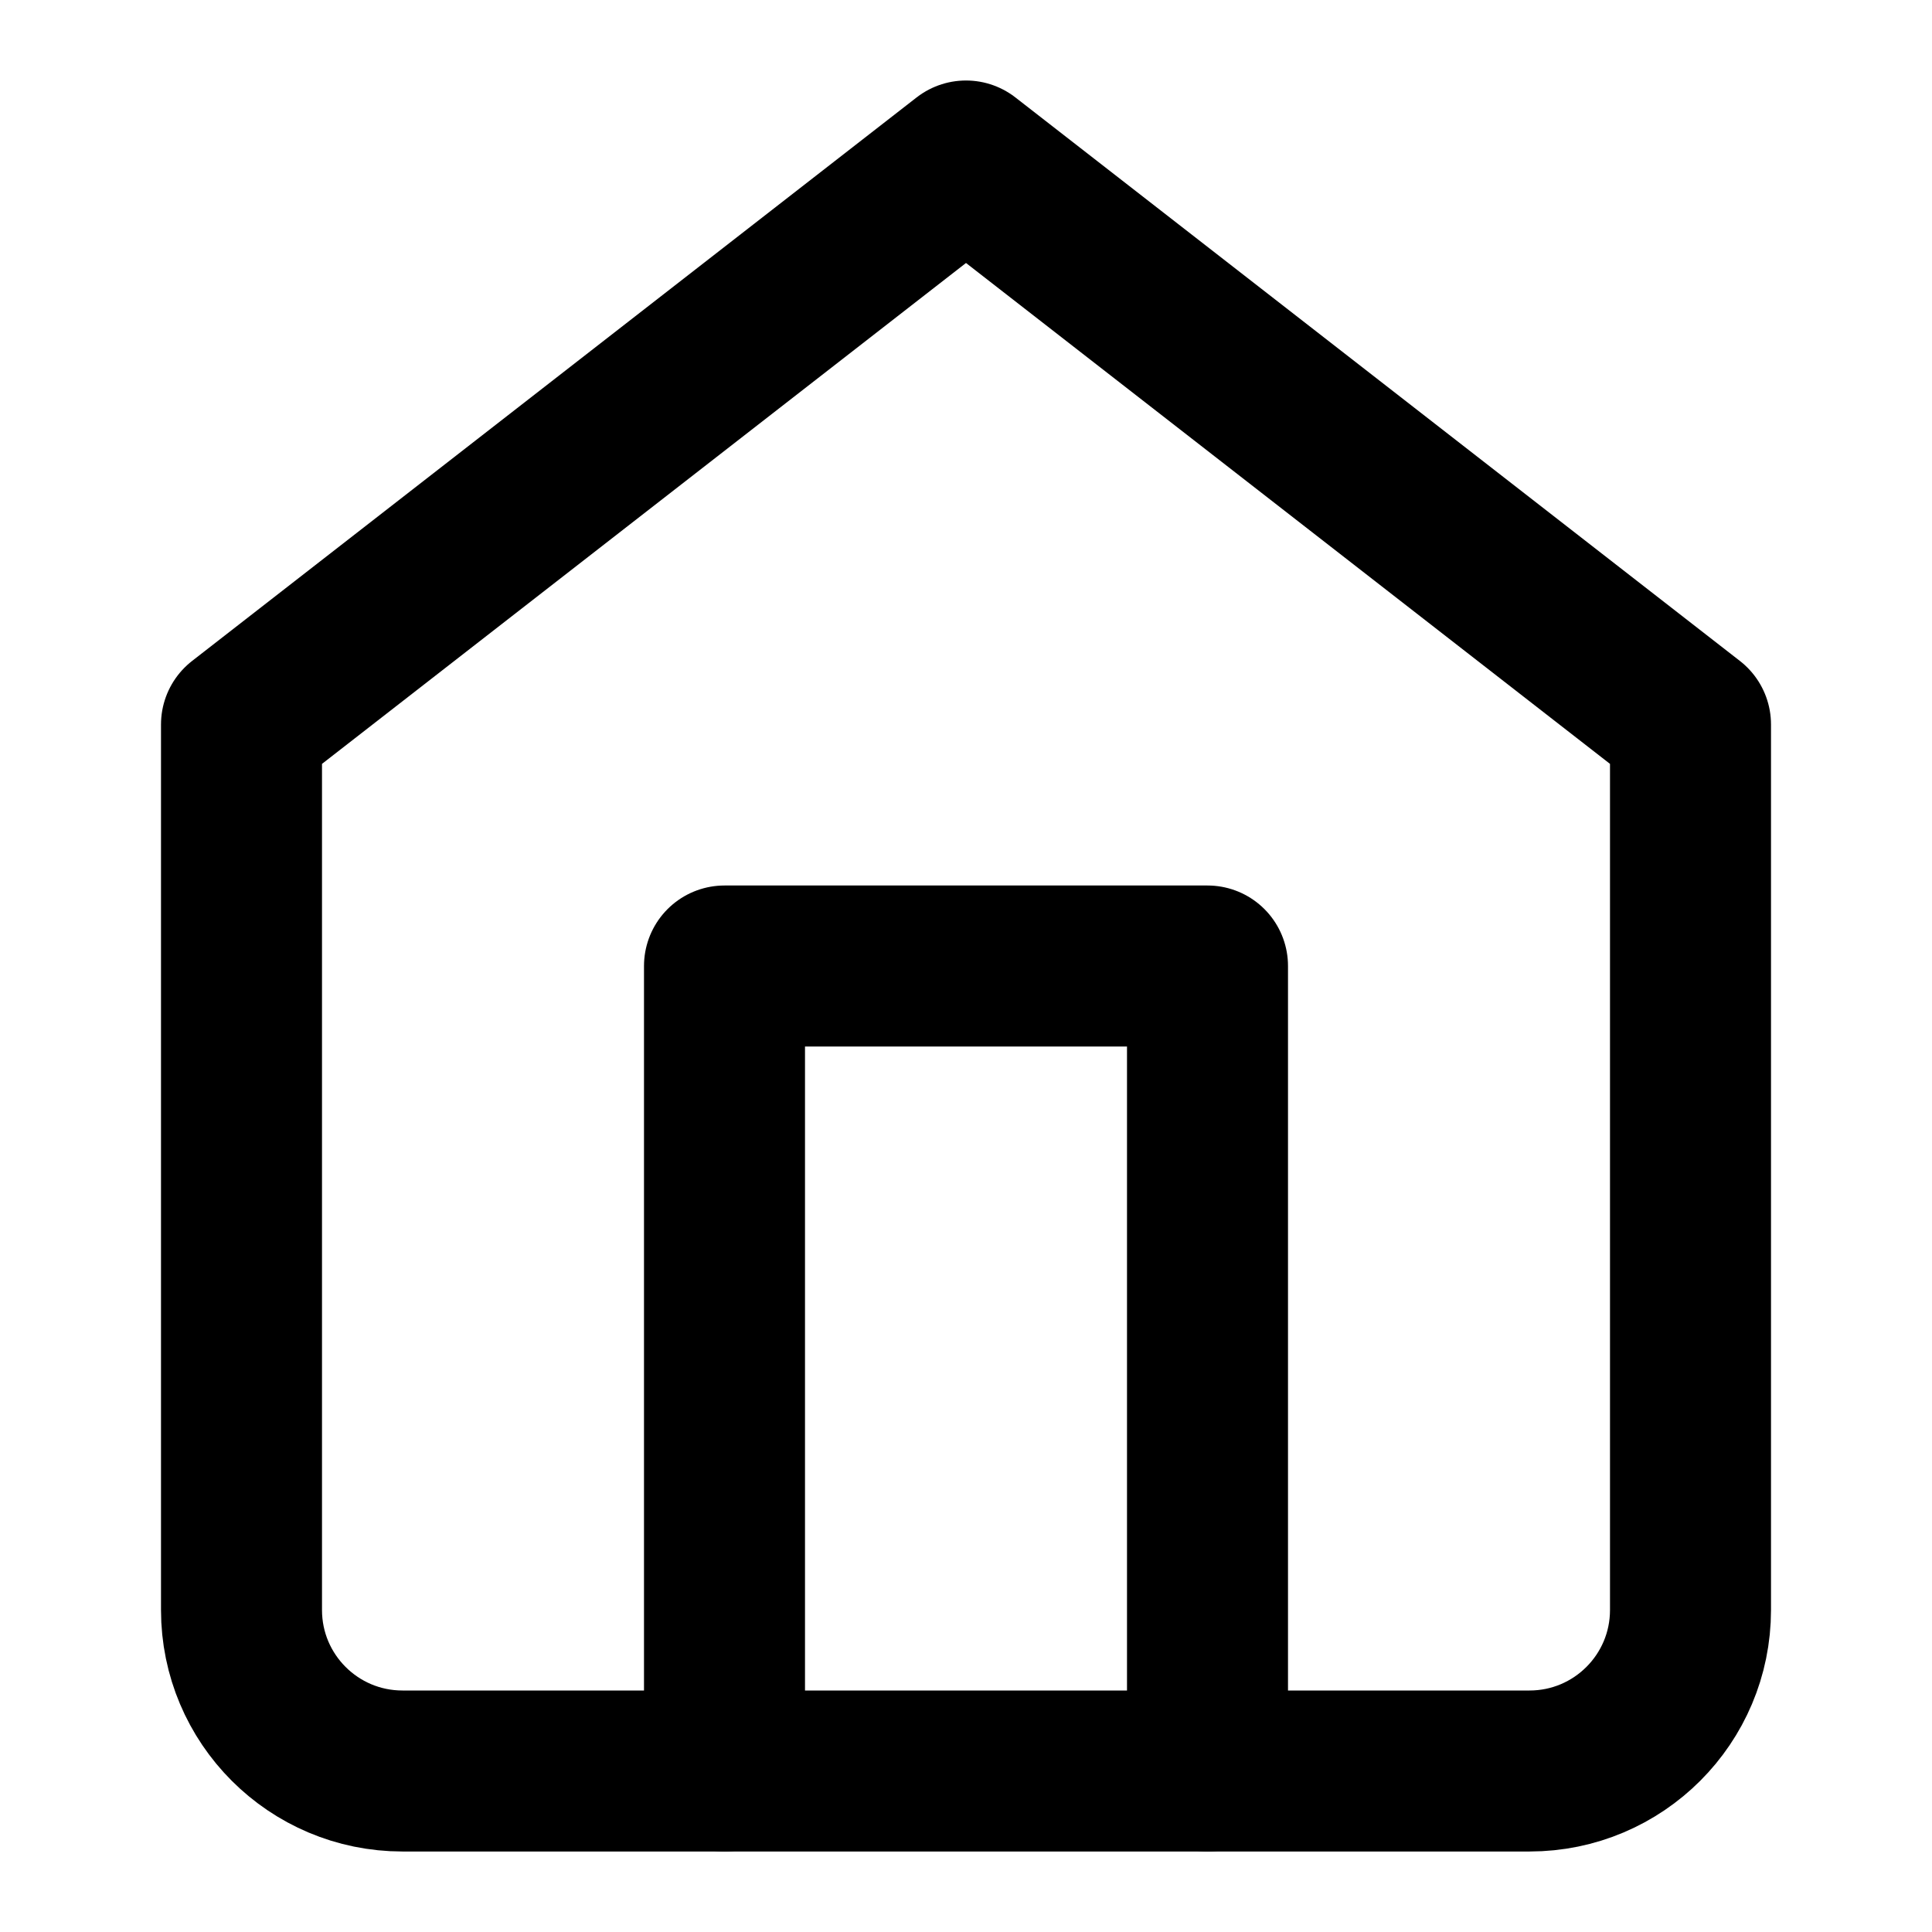
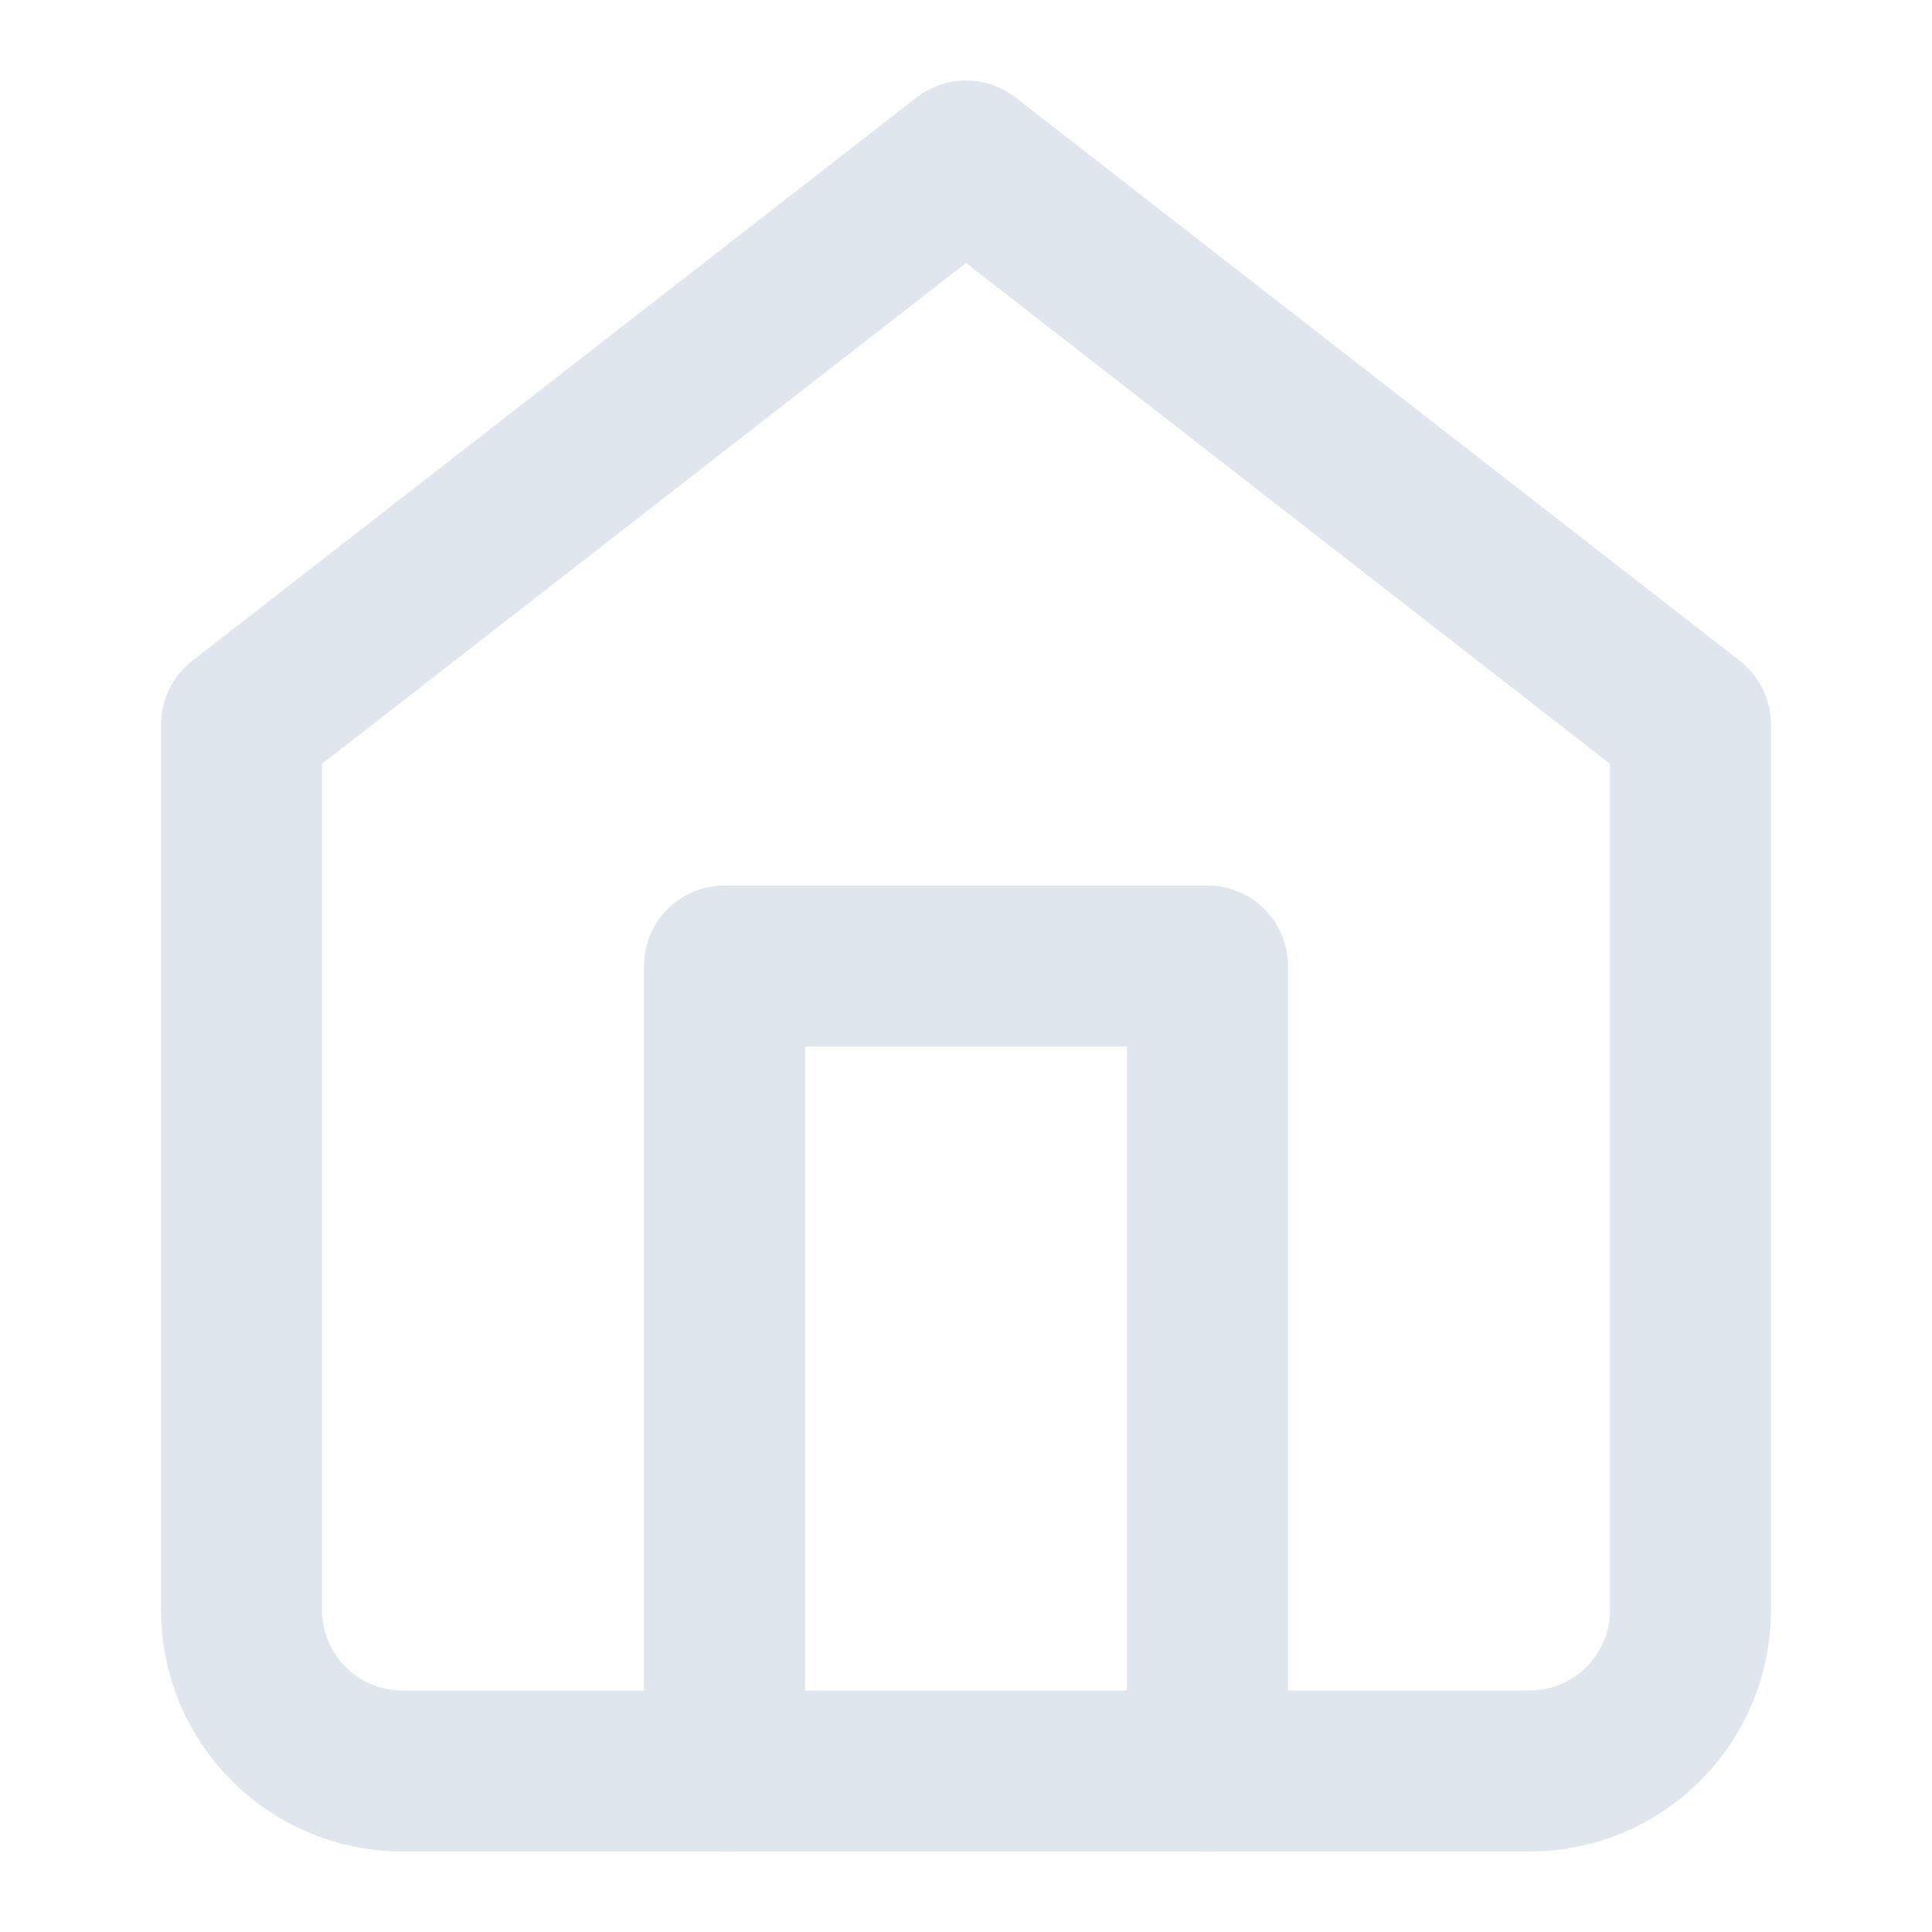
- <svg xmlns="http://www.w3.org/2000/svg" width="24" height="24" viewBox="0 0 24 24" fill="none" stroke="currentColor" stroke-width="2" stroke-linecap="round" stroke-linejoin="round" class="feather feather-home">
+ <svg xmlns="http://www.w3.org/2000/svg" width="24" height="24" viewBox="0 0 24 24" fill="none" stroke="#E0E6ED" stroke-width="2" stroke-linecap="round" stroke-linejoin="round" class="feather feather-home">
  <path d="M3 9l9-7 9 7v11a2 2 0 0 1-2 2H5a2 2 0 0 1-2-2z" />
  <polyline points="9 22 9 12 15 12 15 22" />
</svg>
